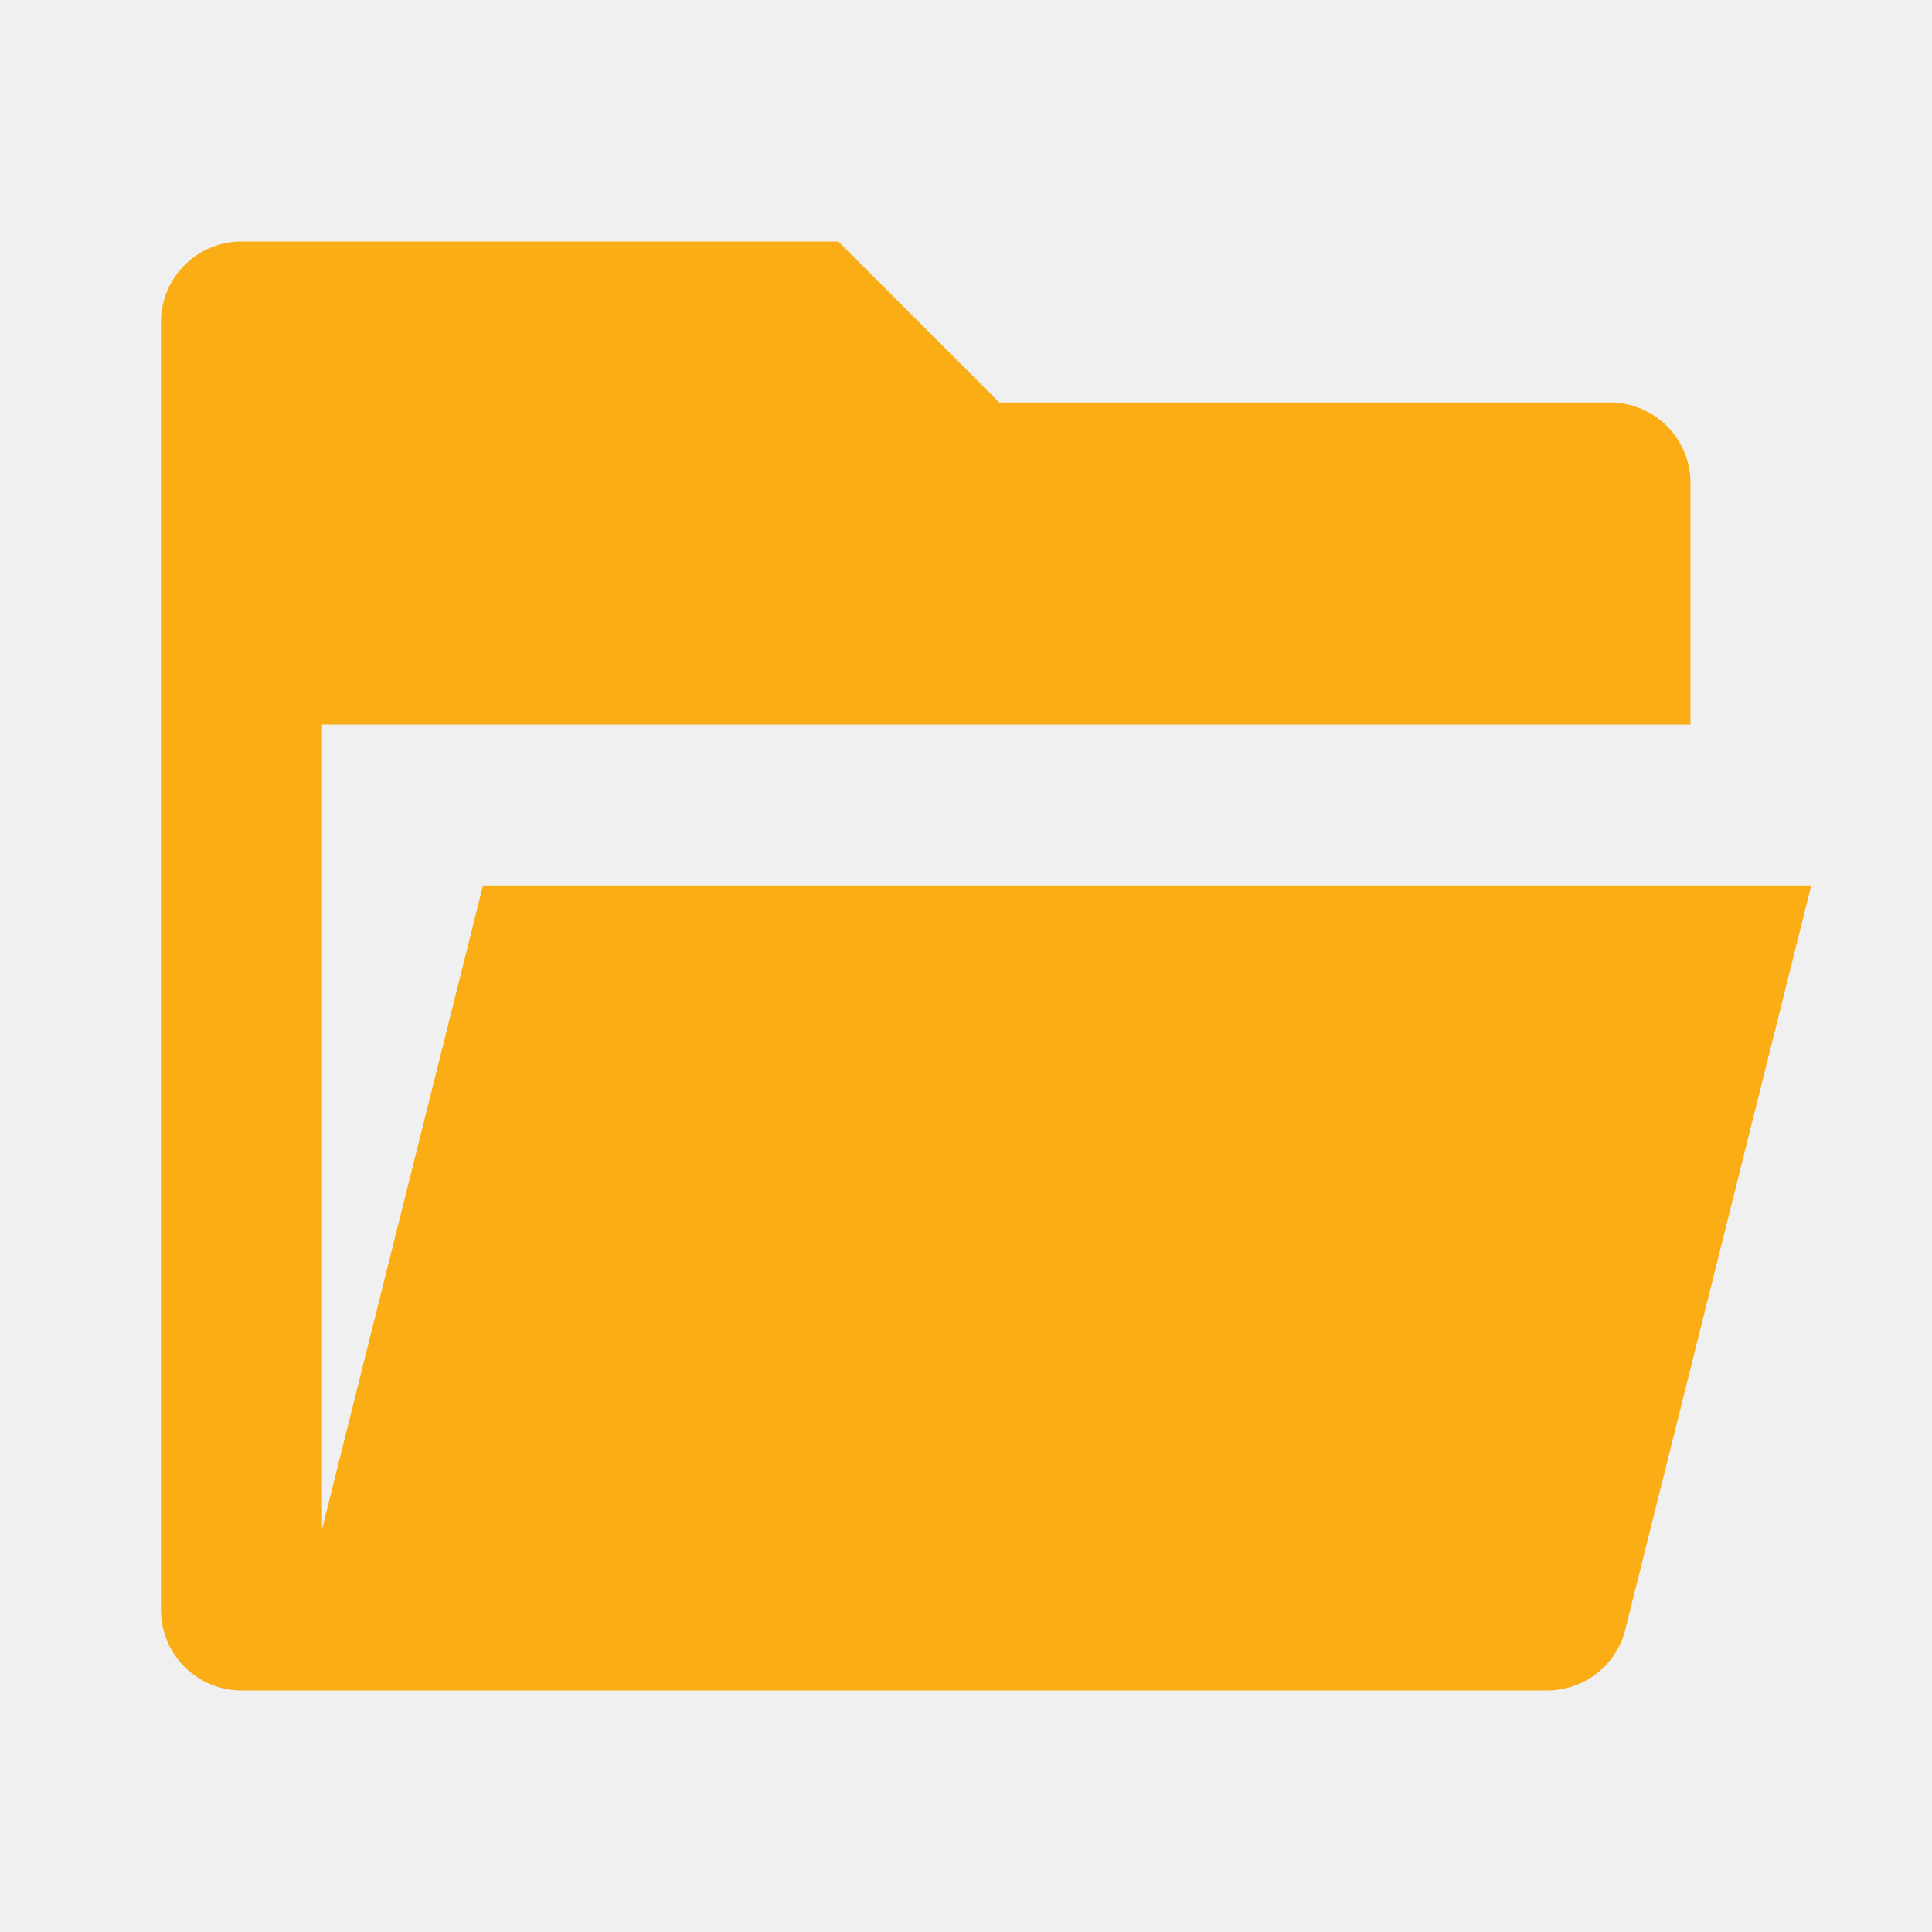
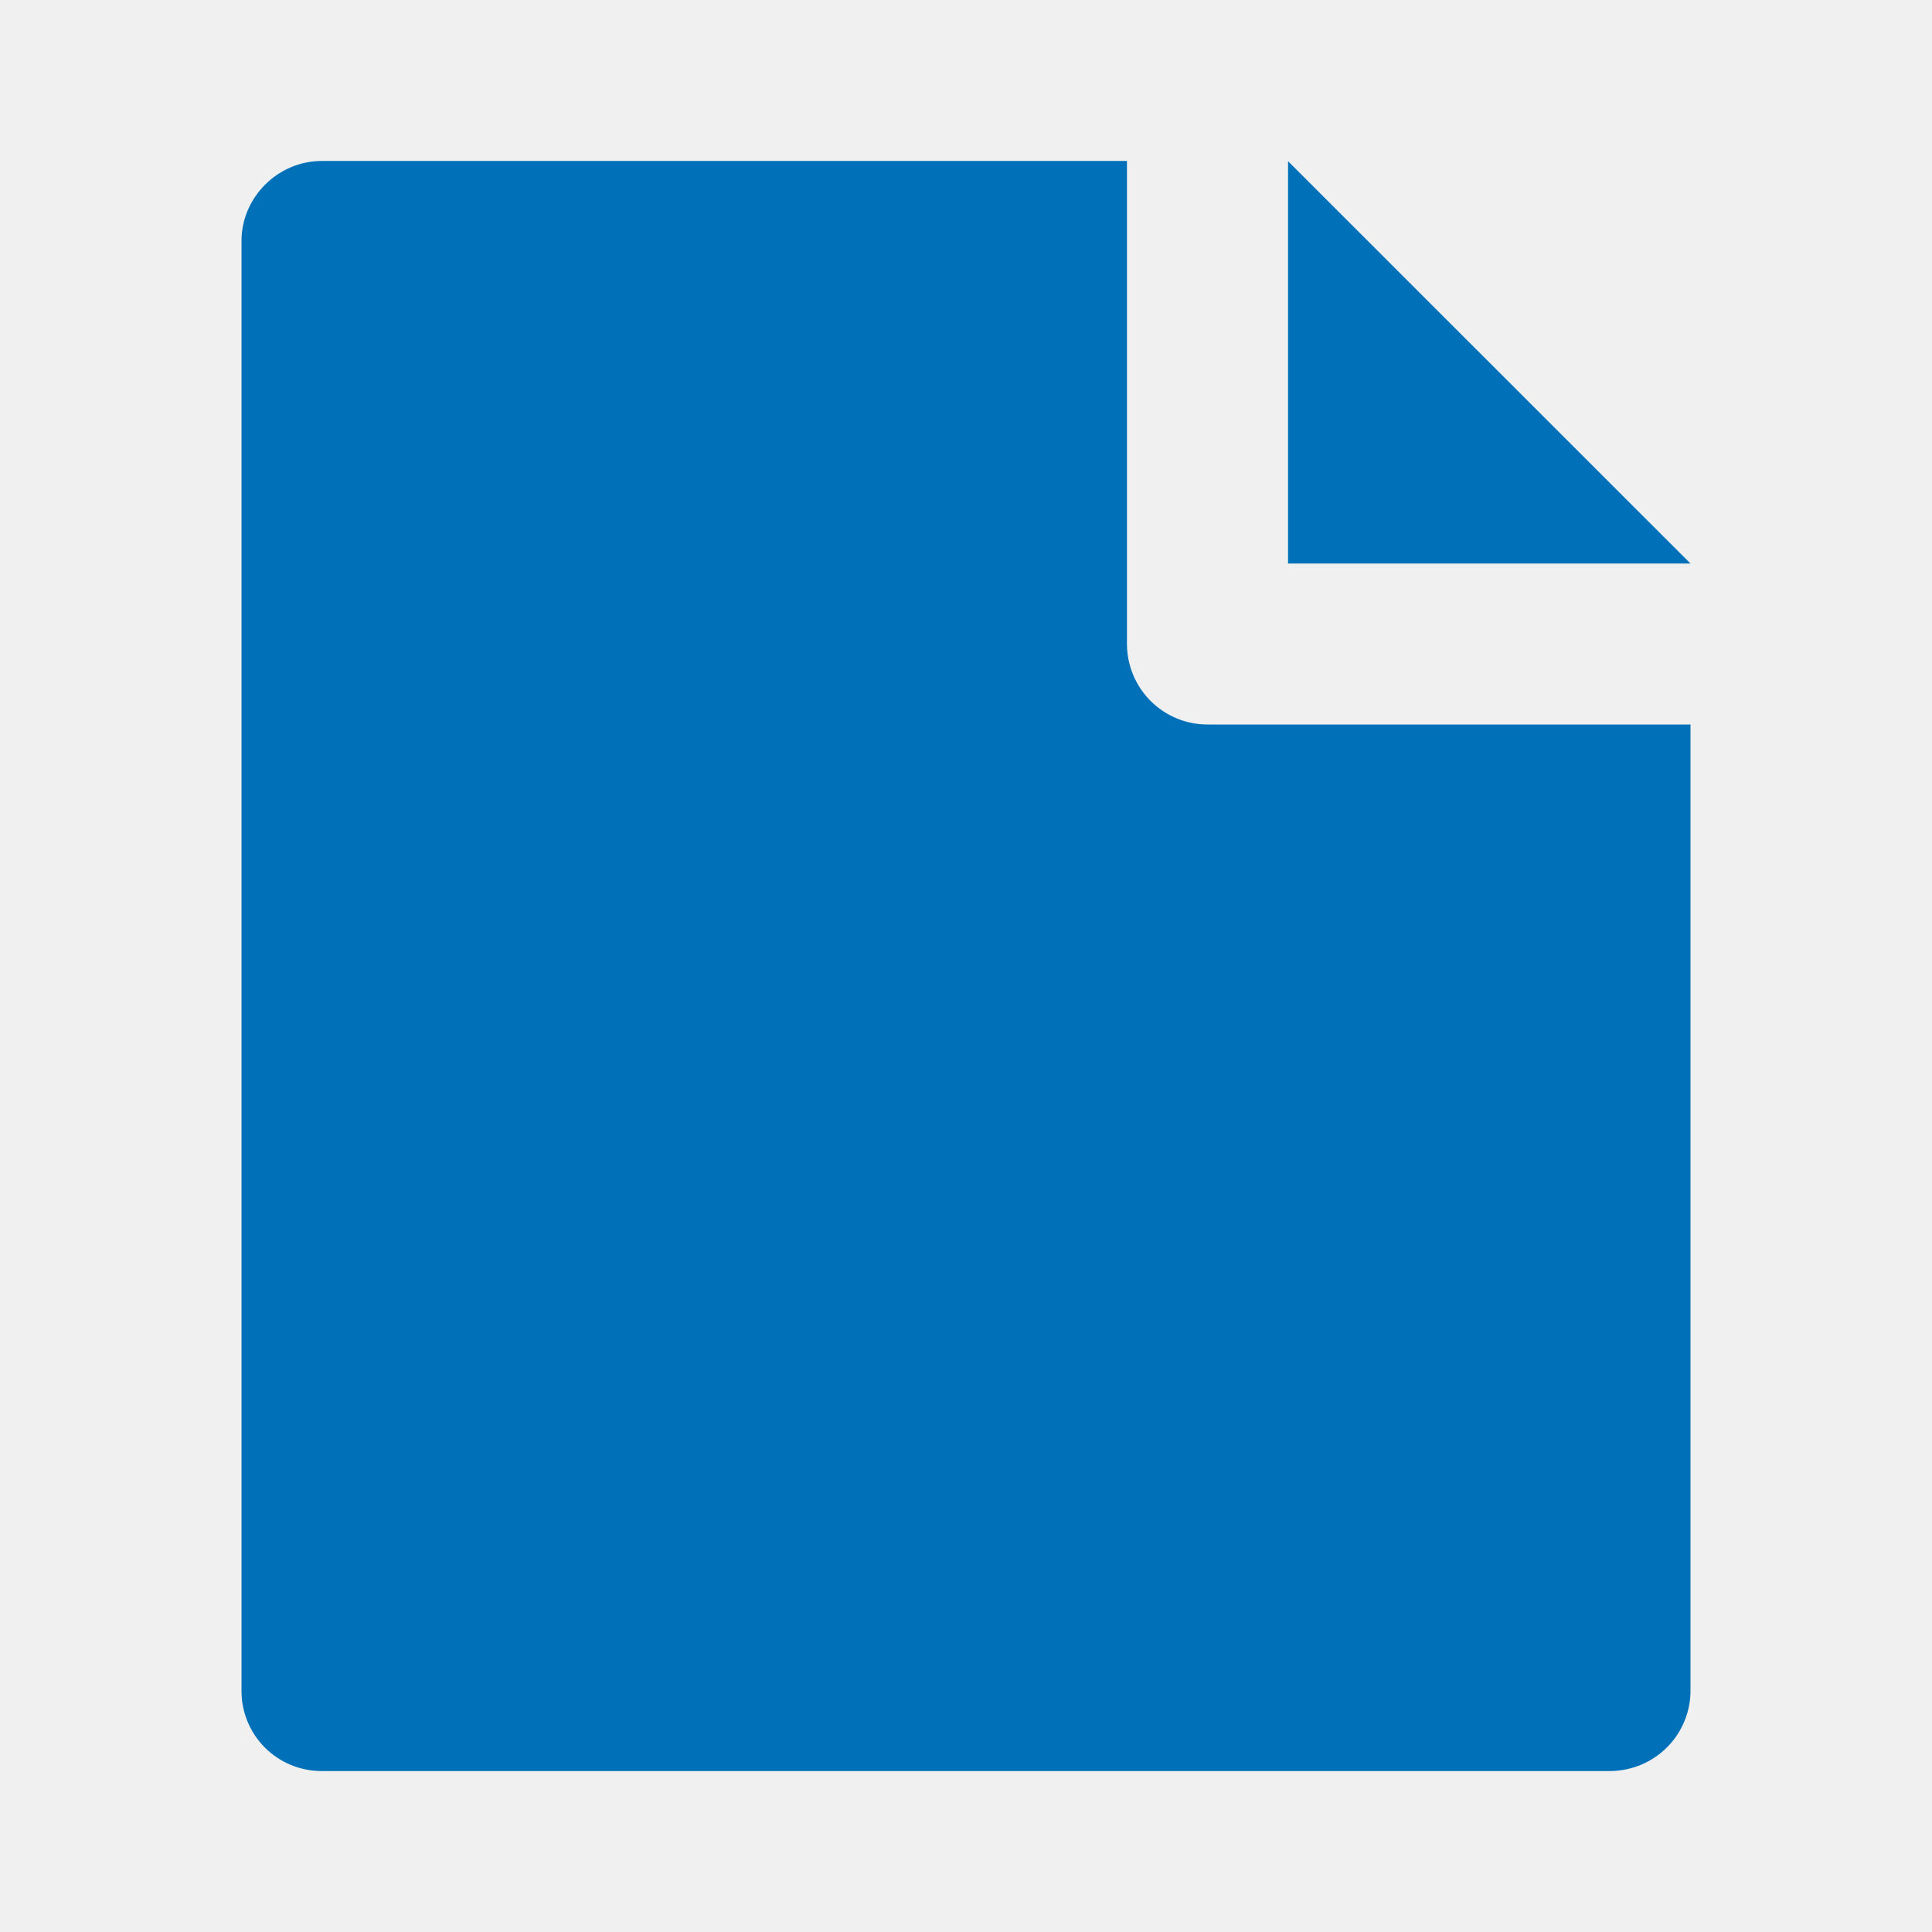
<svg xmlns="http://www.w3.org/2000/svg" width="16" height="16" viewBox="0 0 16 16" fill="none">
-   <g clip-path="url(#clip0_241_1235)">
-     <path d="M2 14C1.823 14 1.654 13.93 1.529 13.805C1.404 13.68 1.333 13.51 1.333 13.333V2.667C1.333 2.49 1.404 2.32 1.529 2.195C1.654 2.07 1.823 2 2 2H6.943L8.276 3.333H13.333C13.51 3.333 13.68 3.404 13.805 3.529C13.93 3.654 14 3.823 14 4V6H2.667V12.664L4 7.333H15L13.46 13.495C13.424 13.639 13.341 13.768 13.223 13.859C13.106 13.95 12.962 14 12.813 14H2Z" fill="#FAAD14" />
+   <g clip-path="url(#clip0_236_974)">
+     <path d="M14 6V13.995C14.001 14.083 13.984 14.17 13.951 14.251C13.918 14.332 13.87 14.406 13.808 14.468C13.747 14.53 13.673 14.58 13.593 14.614C13.512 14.648 13.425 14.666 13.338 14.667H2.662C2.487 14.667 2.318 14.597 2.194 14.473C2.07 14.349 2 14.181 2 14.005V1.995C2 1.637 2.298 1.333 2.665 1.333H9.333V5.333C9.333 5.51 9.404 5.68 9.529 5.805C9.654 5.93 9.823 6 10 6H14ZM14 4.667H10.667V1.335L14 4.667Z" fill="#0070B8" />
  </g>
  <defs>
-     <clipPath id="clip0_241_1235">
+     <clipPath id="clip0_236_974">
      <rect width="16" height="16" fill="white" />
    </clipPath>
  </defs>
</svg>
